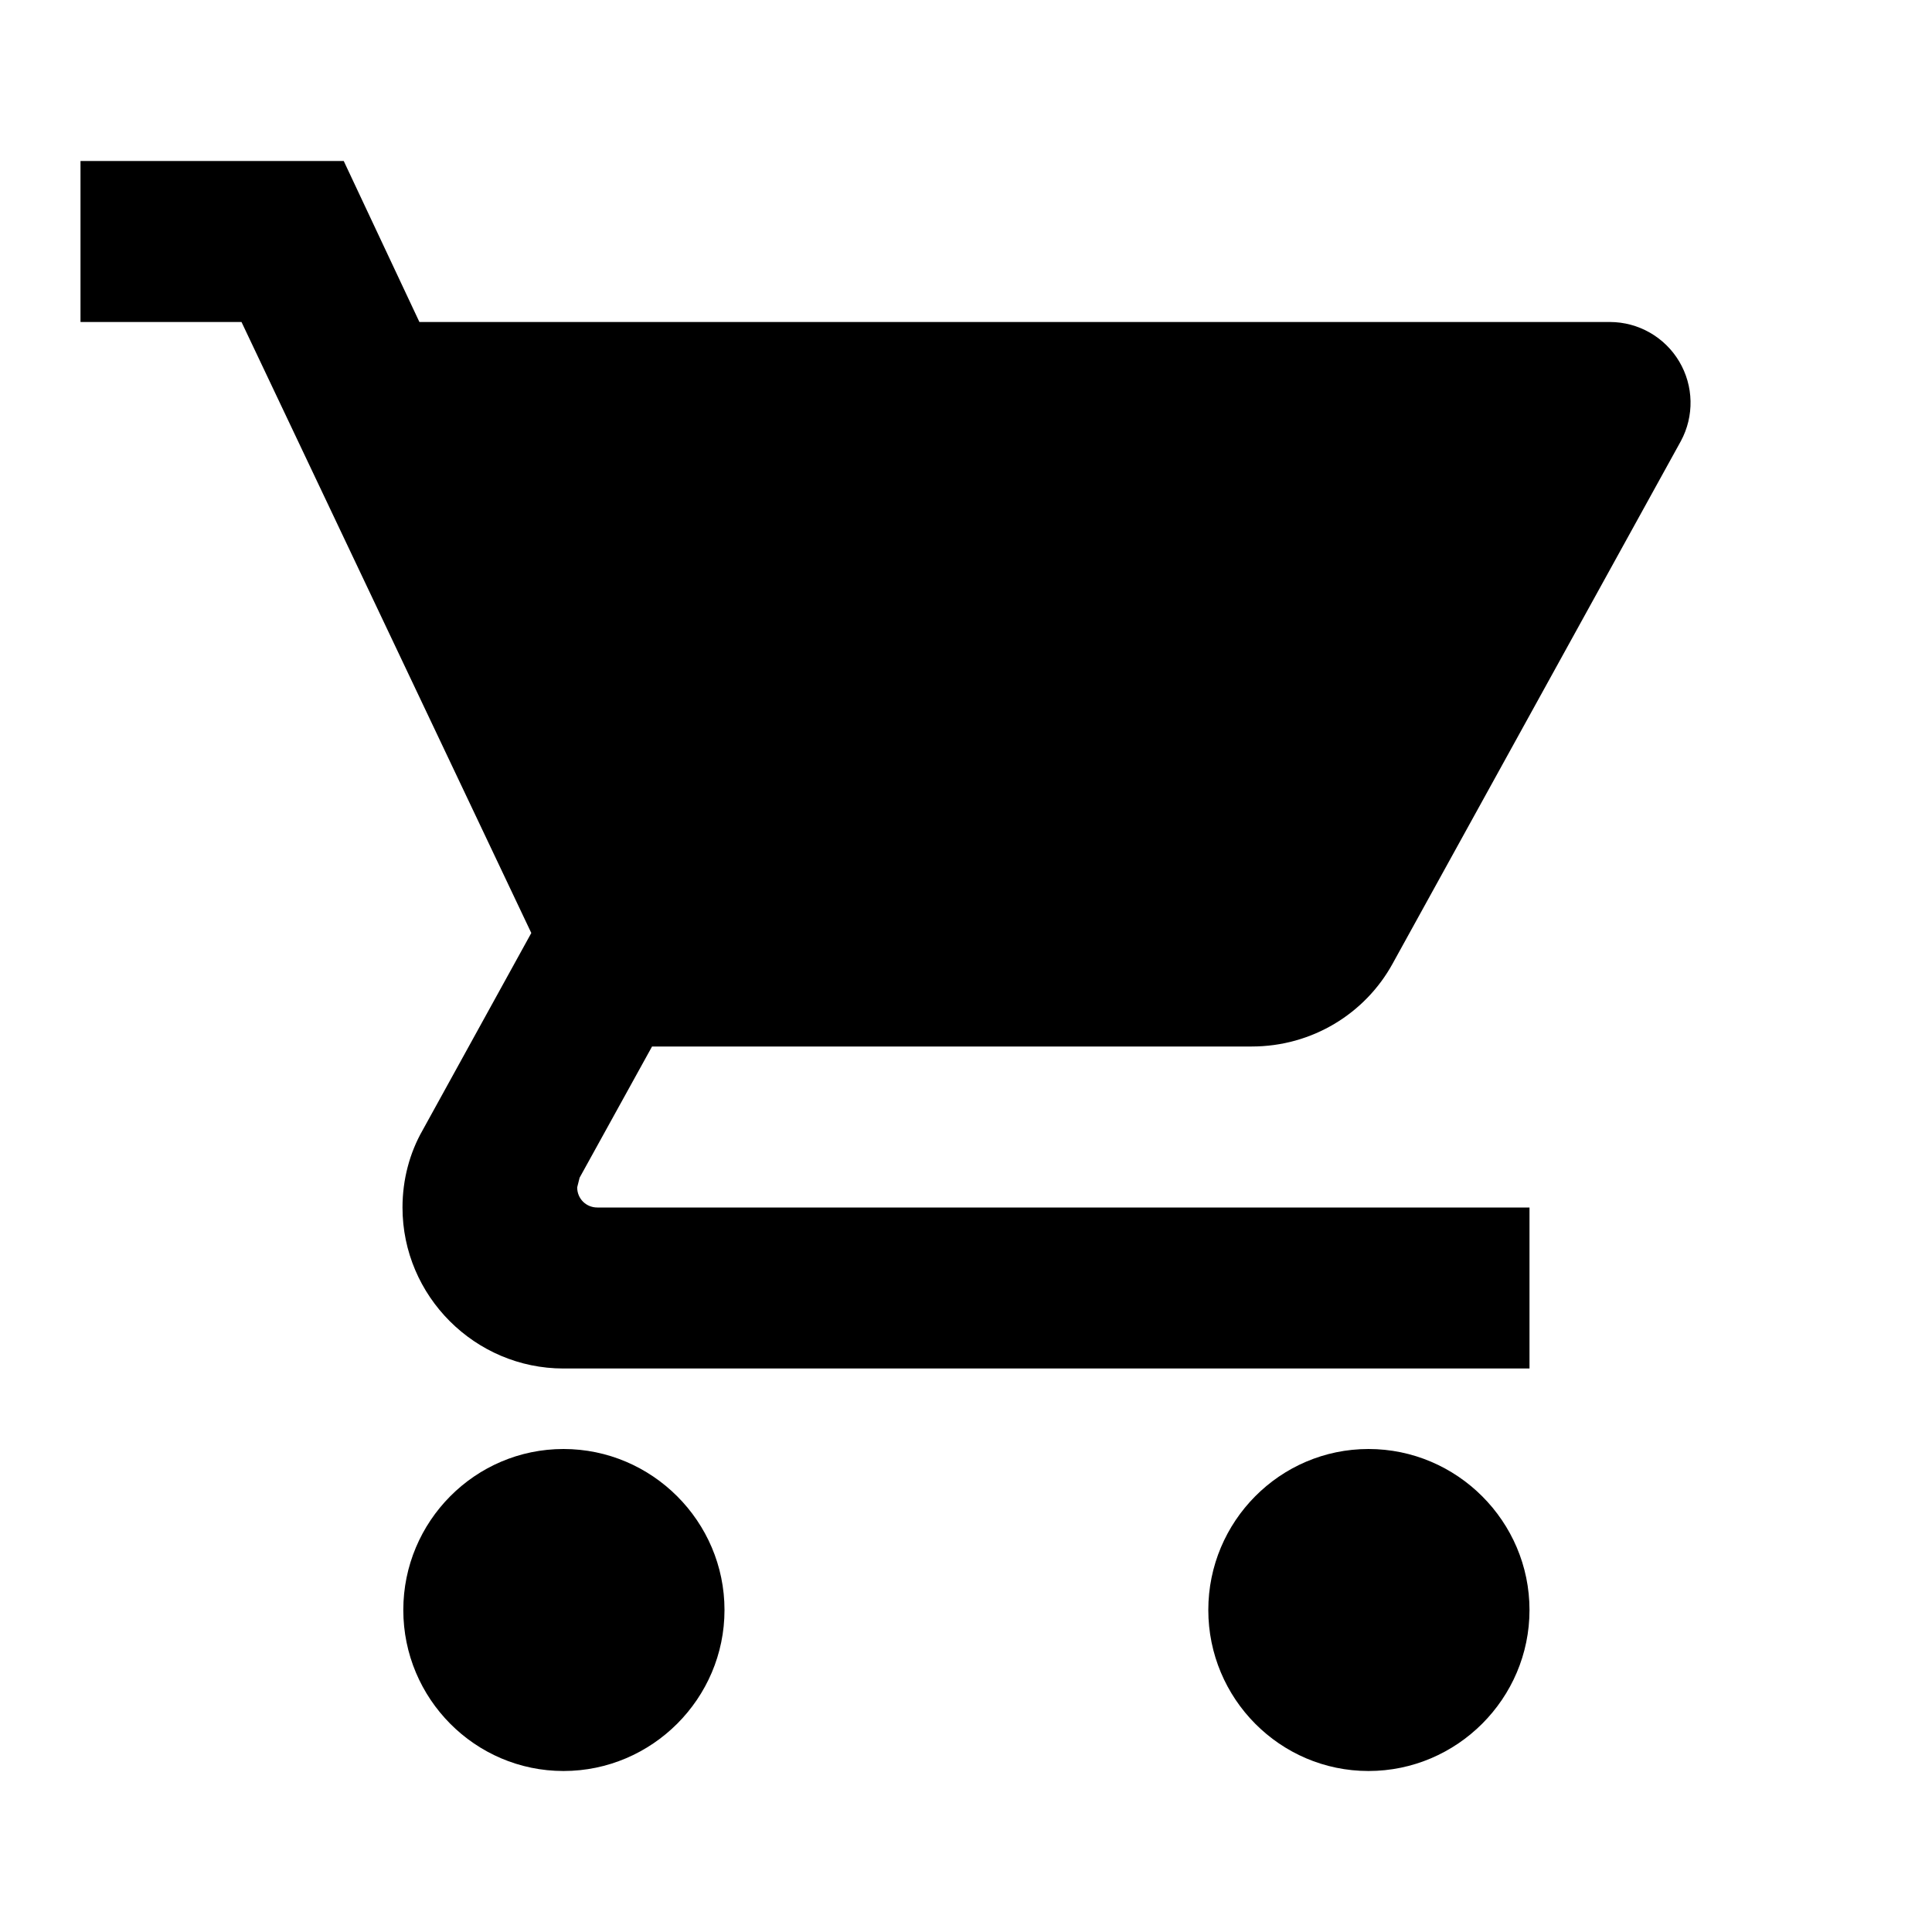
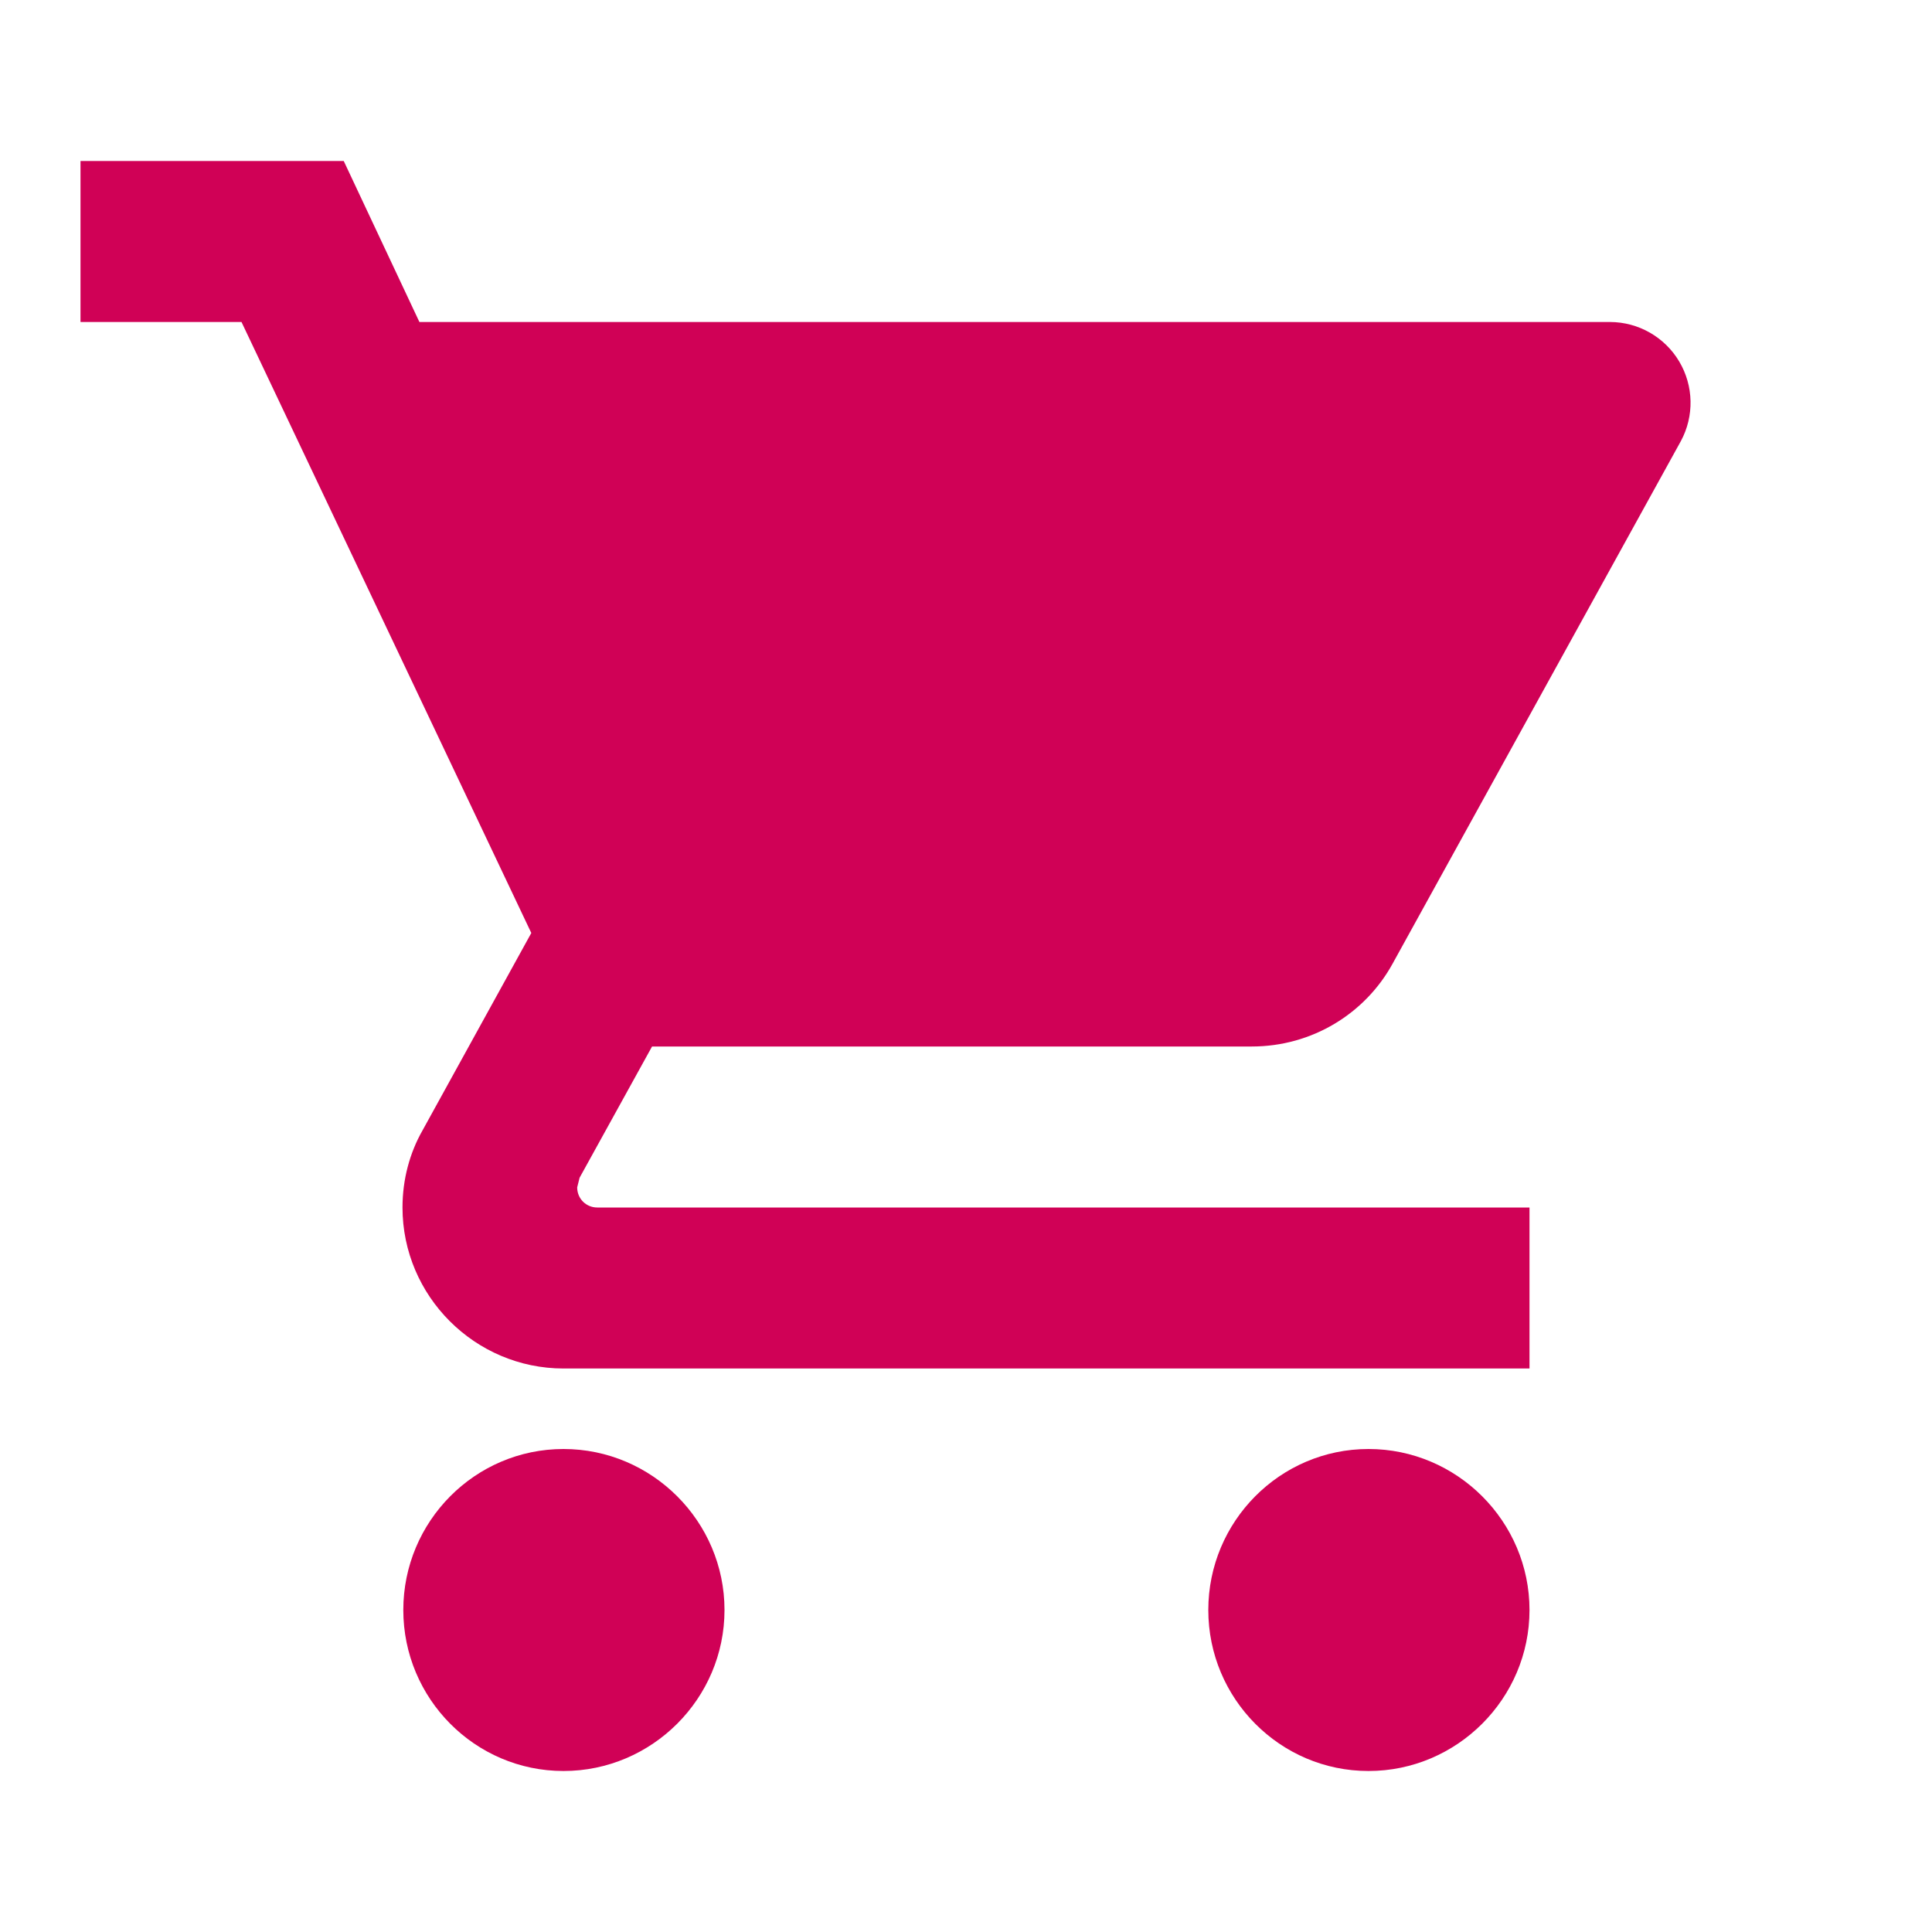
- <svg xmlns="http://www.w3.org/2000/svg" version="1.1" id="Layer_1" focusable="false" x="0px" y="0px" viewBox="0 0 24 24" style="enable-background:new 0 0 24 24;" xml:space="preserve">
+ <svg xmlns="http://www.w3.org/2000/svg" version="1.1" id="Layer_1" focusable="false" fill="#d00156" x="0px" y="0px" viewBox="0 0 24 24" style="enable-background:new 0 0 24 24;" xml:space="preserve">
  <path d="M7 18c-1.1 0-1.99.9-1.99 2S5.9 22 7 22s2-.9 2-2-.9-2-2-2zM1 2v2h2l3.6 7.59-1.35 2.45c-.16.28-.25.61-.25.96 0 1.1.9 2 2 2h12v-2H7.42c-.14 0-.25-.11-.25-.25l.03-.12.9-1.63h7.45c.75 0 1.41-.41 1.75-1.03l3.58-6.49A1.003 1.003 0 0 0 20 4H5.21l-.94-2H1zm16 16c-1.1 0-1.99.9-1.99 2s.89 2 1.99 2 2-.9 2-2-.9-2-2-2z" />
</svg>
